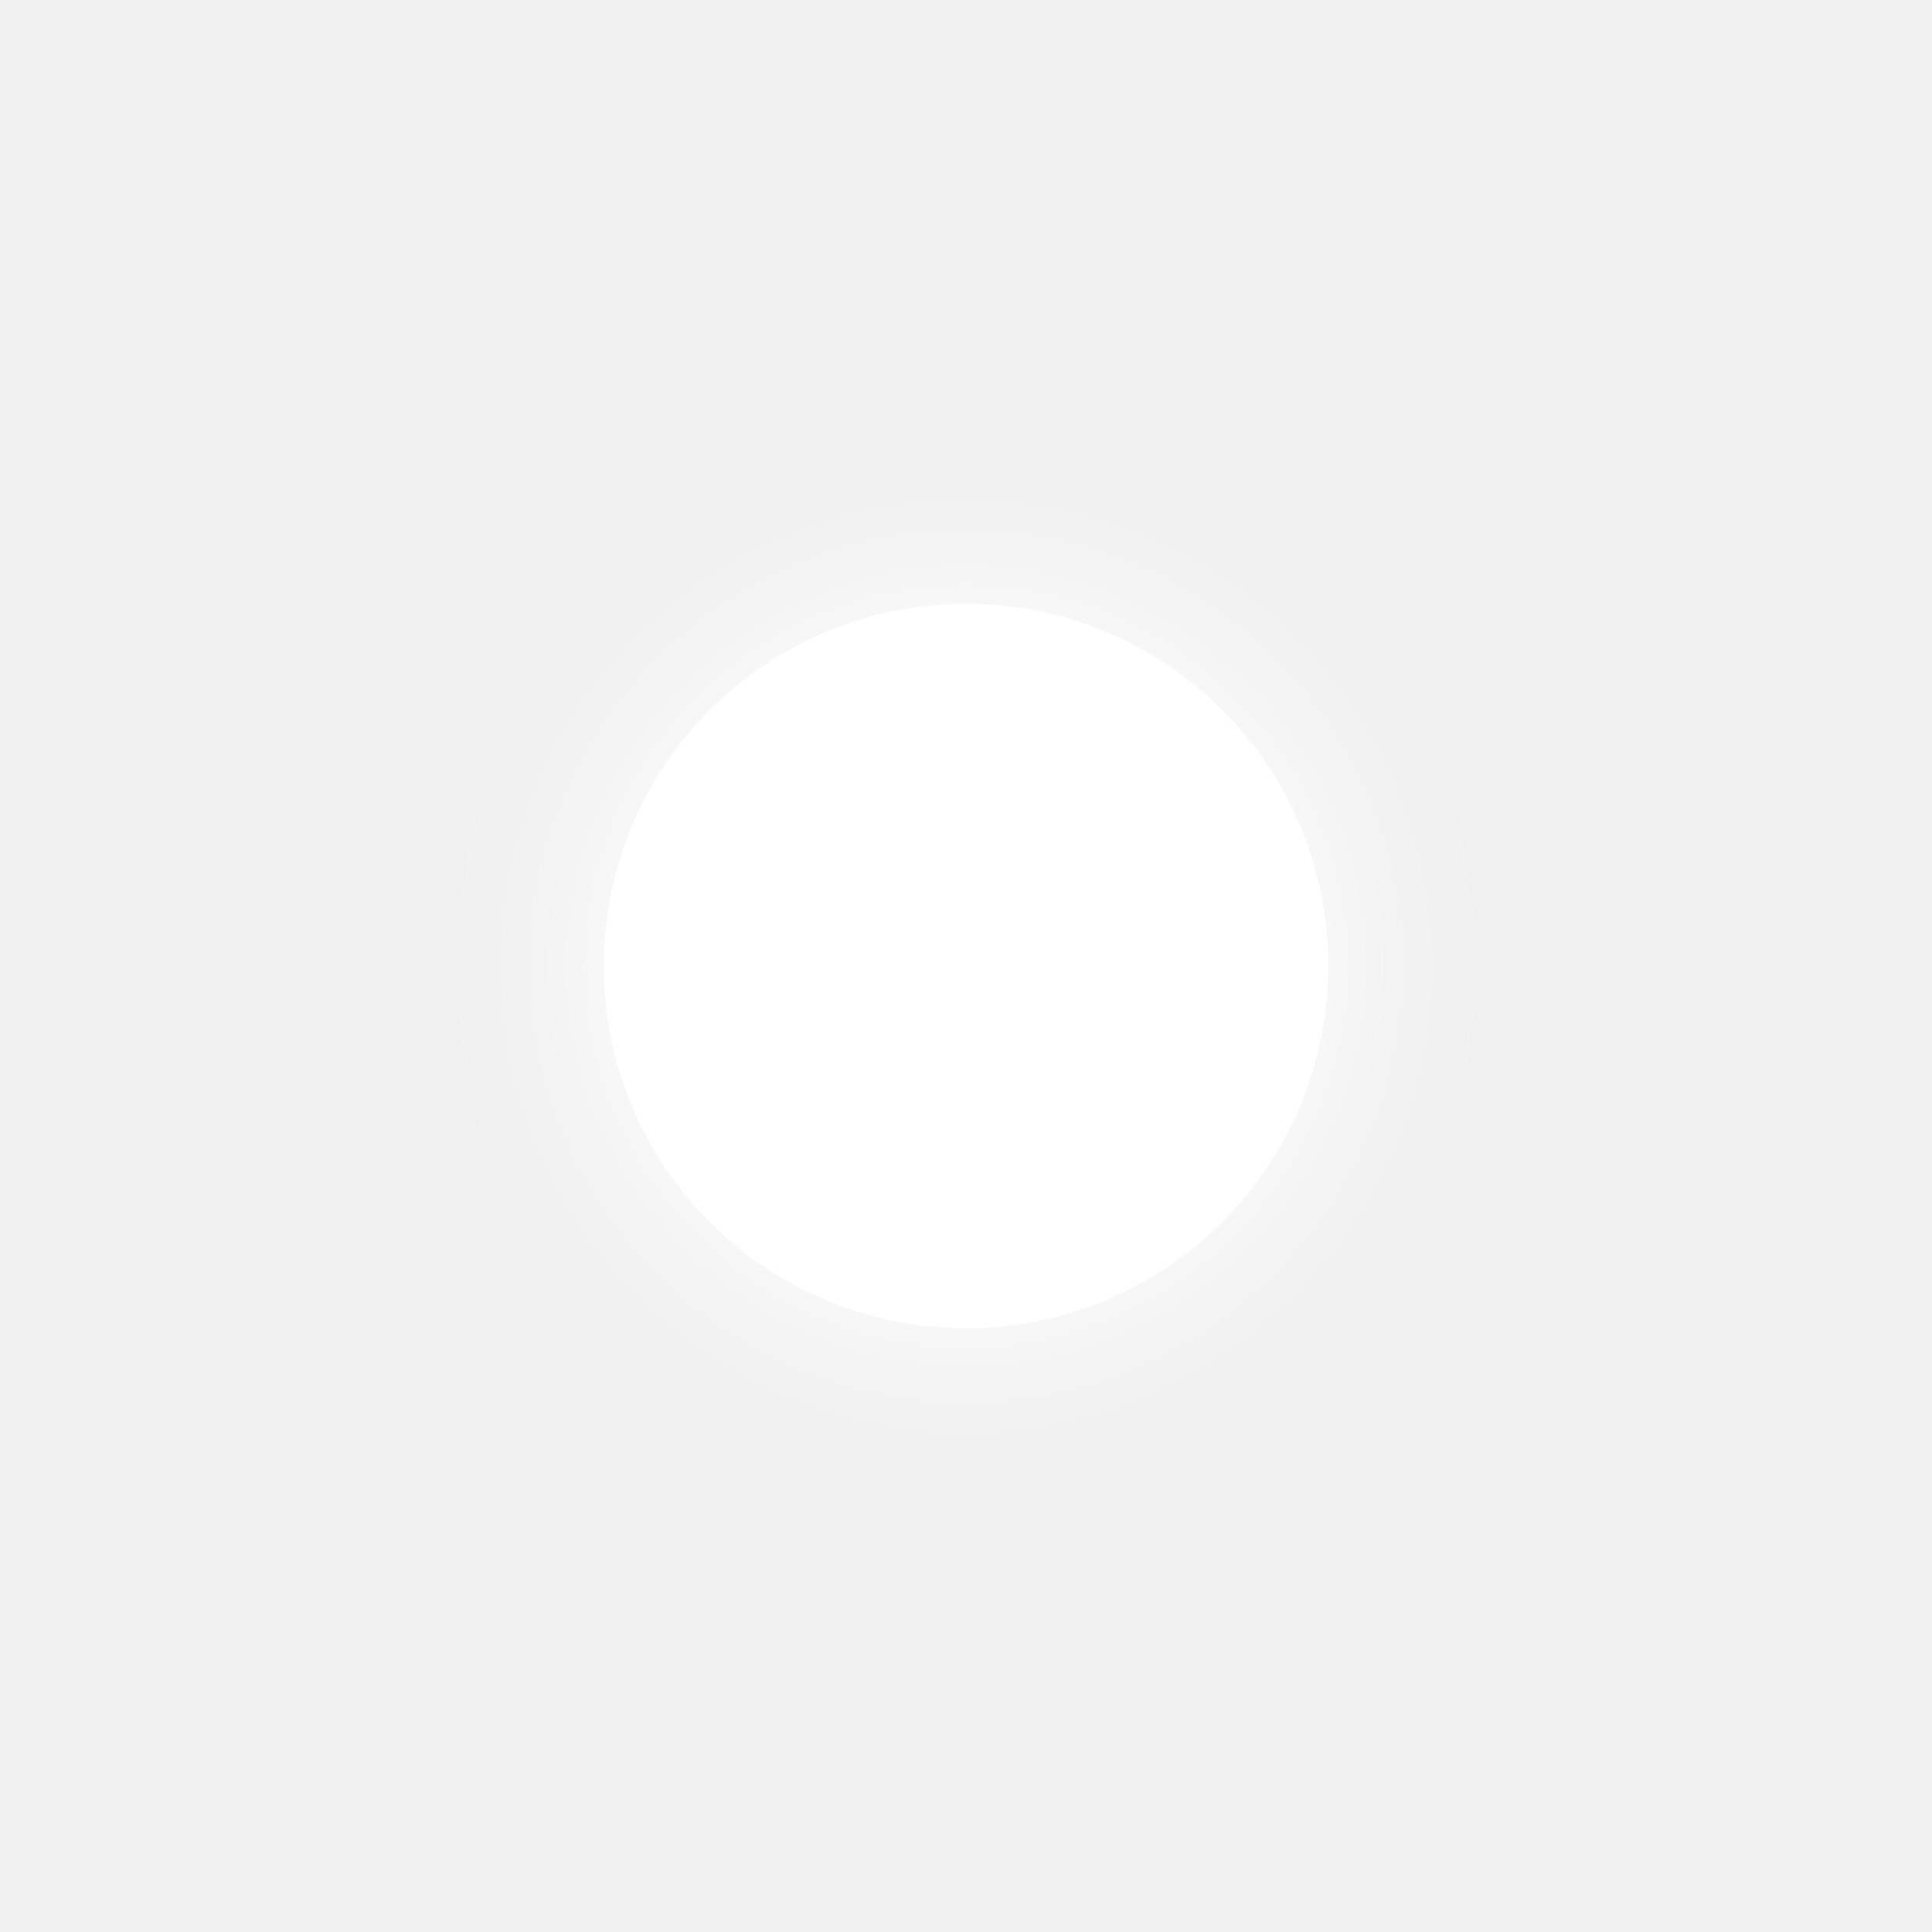
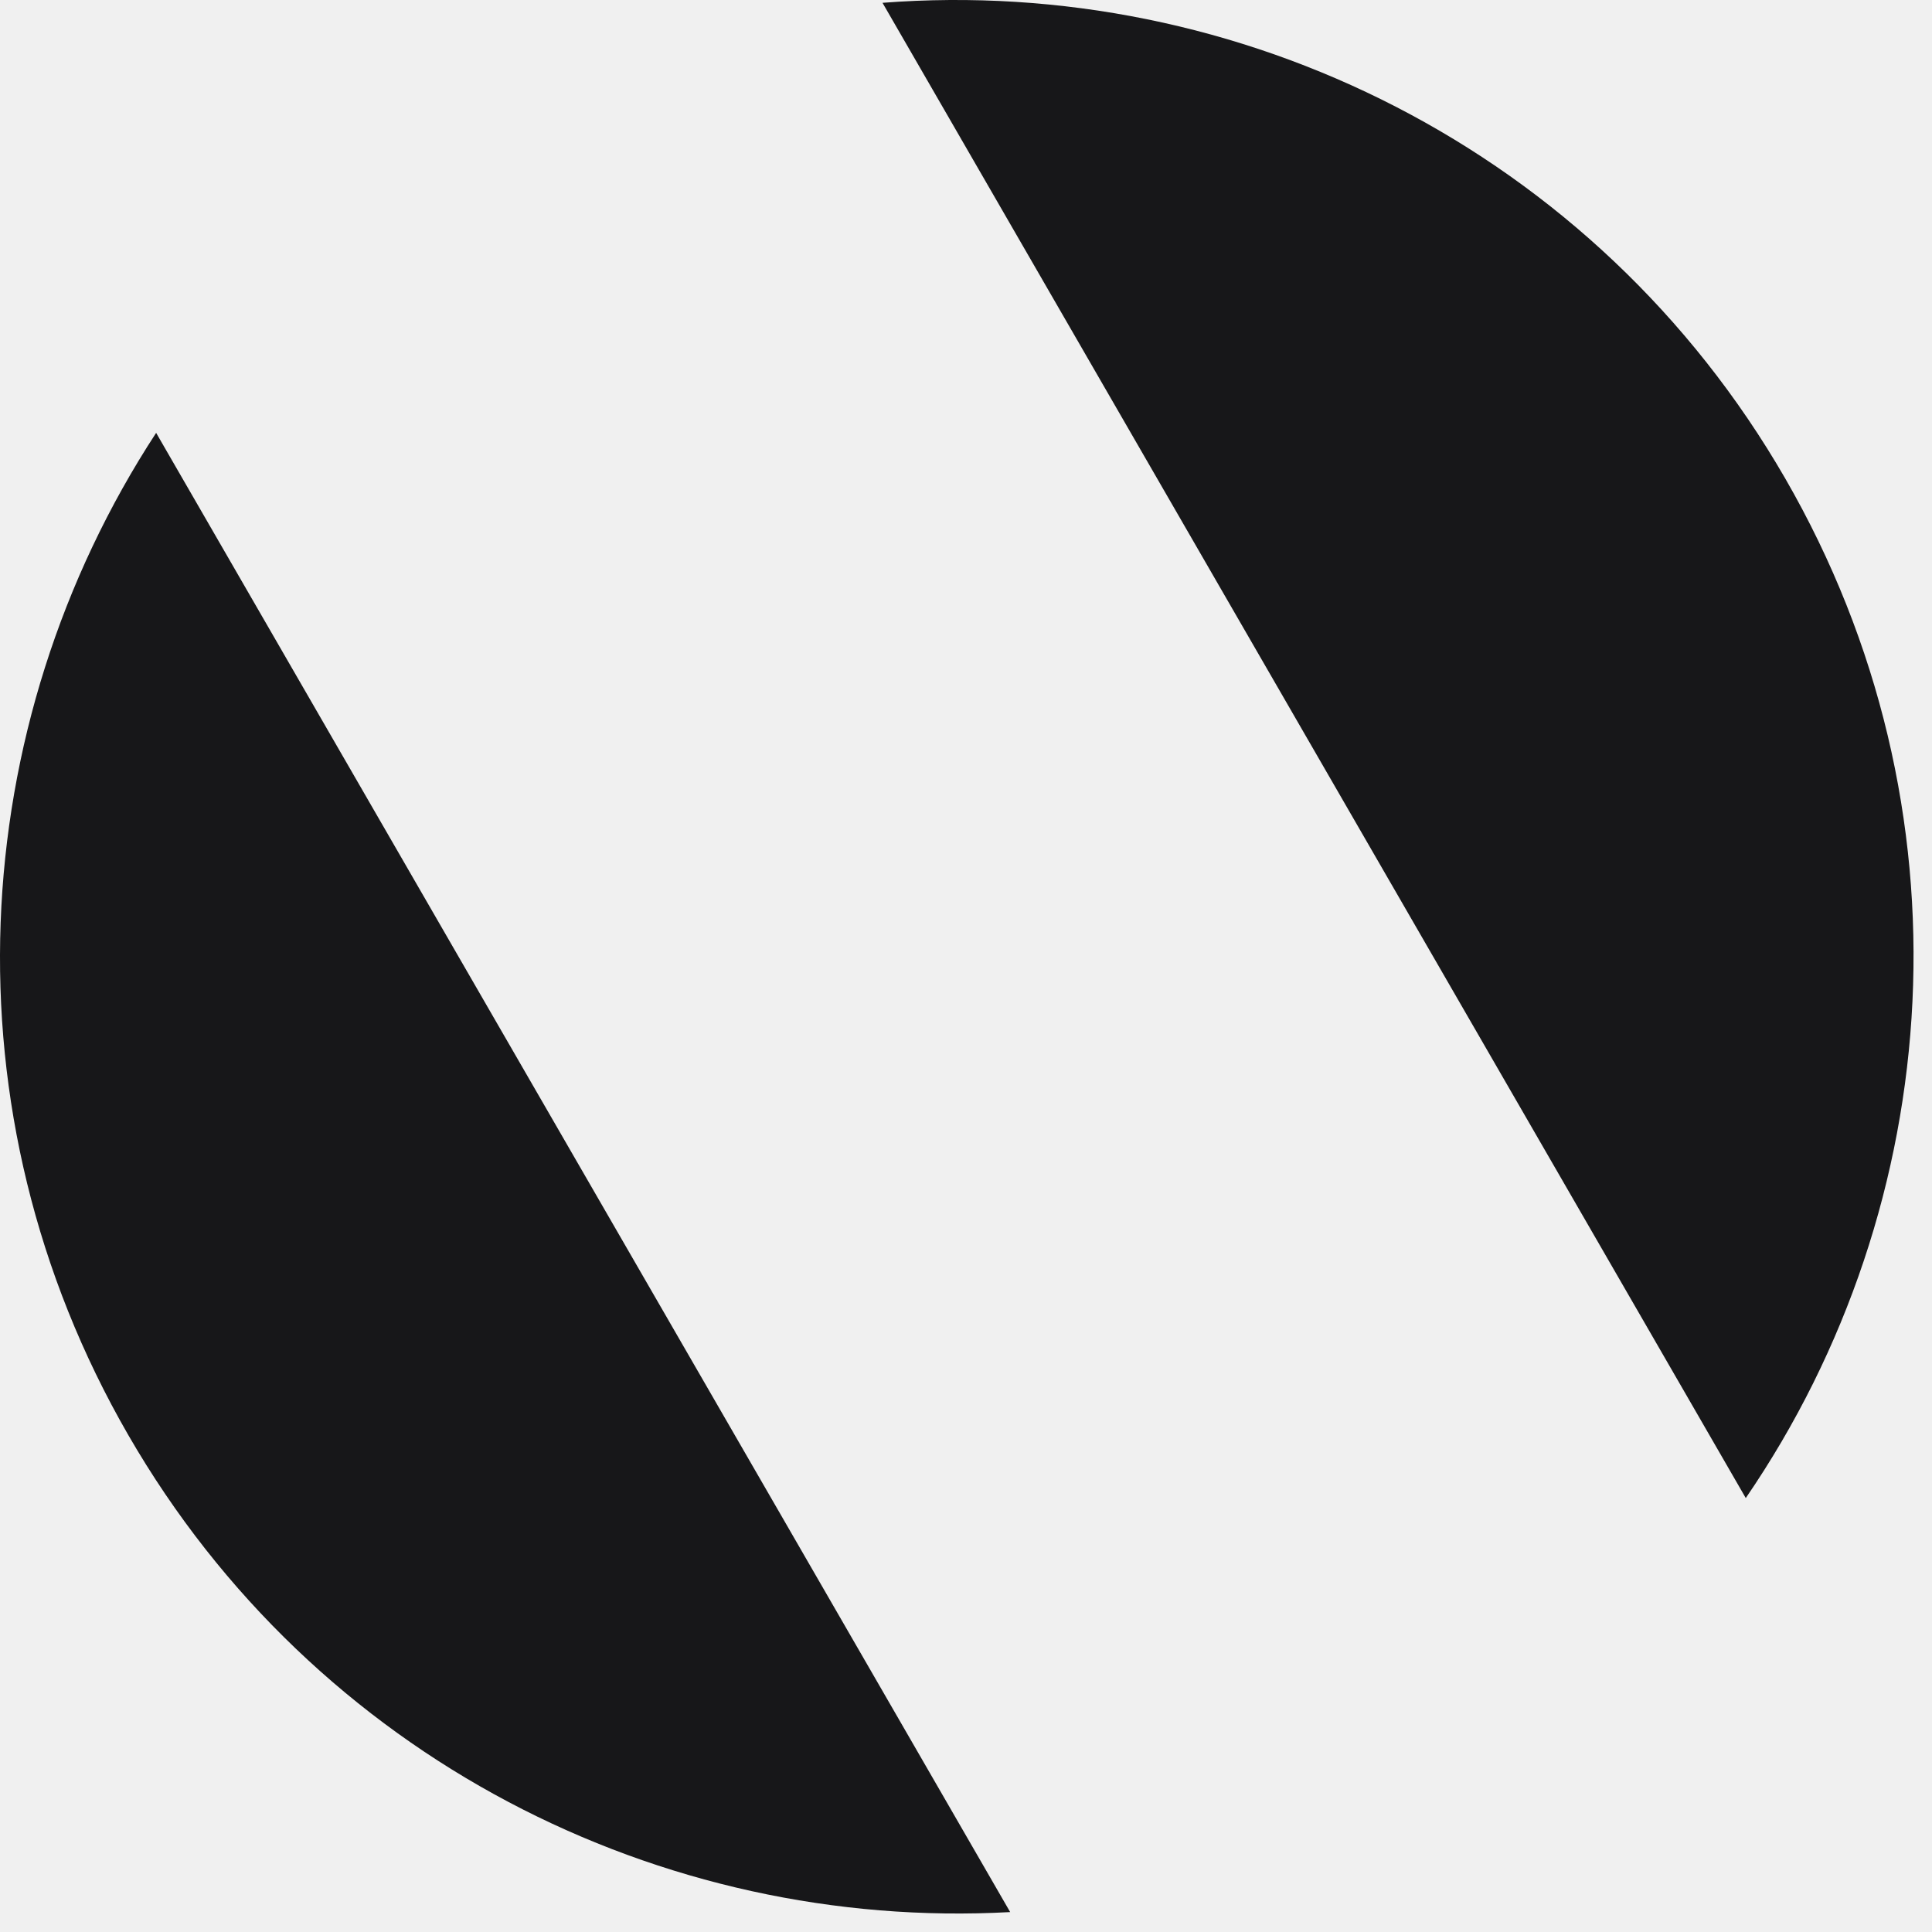
- <svg xmlns="http://www.w3.org/2000/svg" viewBox="0 0 64 64" width="64" height="64">
-   <defs>
-     <filter id="glow" x="-50%" y="-50%" width="200%" height="200%">
-       <feGaussianBlur stdDeviation="3" result="blur" />
-       <feMerge>
-         <feMergeNode in="blur" />
-         <feMergeNode in="SourceGraphic" />
-       </feMerge>
-     </filter>
-   </defs>
-   <circle cx="32" cy="32" r="12" fill="#ffffff" filter="url(#glow)" />
+ <svg xmlns="http://www.w3.org/2000/svg" viewBox="0 0 103 103">
+   <style>
+     path { fill: #171719; }
+     @media (prefers-color-scheme: dark) {
+       path { fill: #ffffff; }
+     }
+   </style>
+   <path d="M47.049 0.15C66.011 -1.312 85.031 7.938 95.175 25.508C105.319 43.078 103.82 64.174 93.072 79.865L47.049 0.15ZM53.855 101.938C35.264 102.962 16.787 93.734 6.841 76.508C-3.105 59.281 -1.858 38.664 8.324 23.077L53.855 101.938Z" />
</svg>
